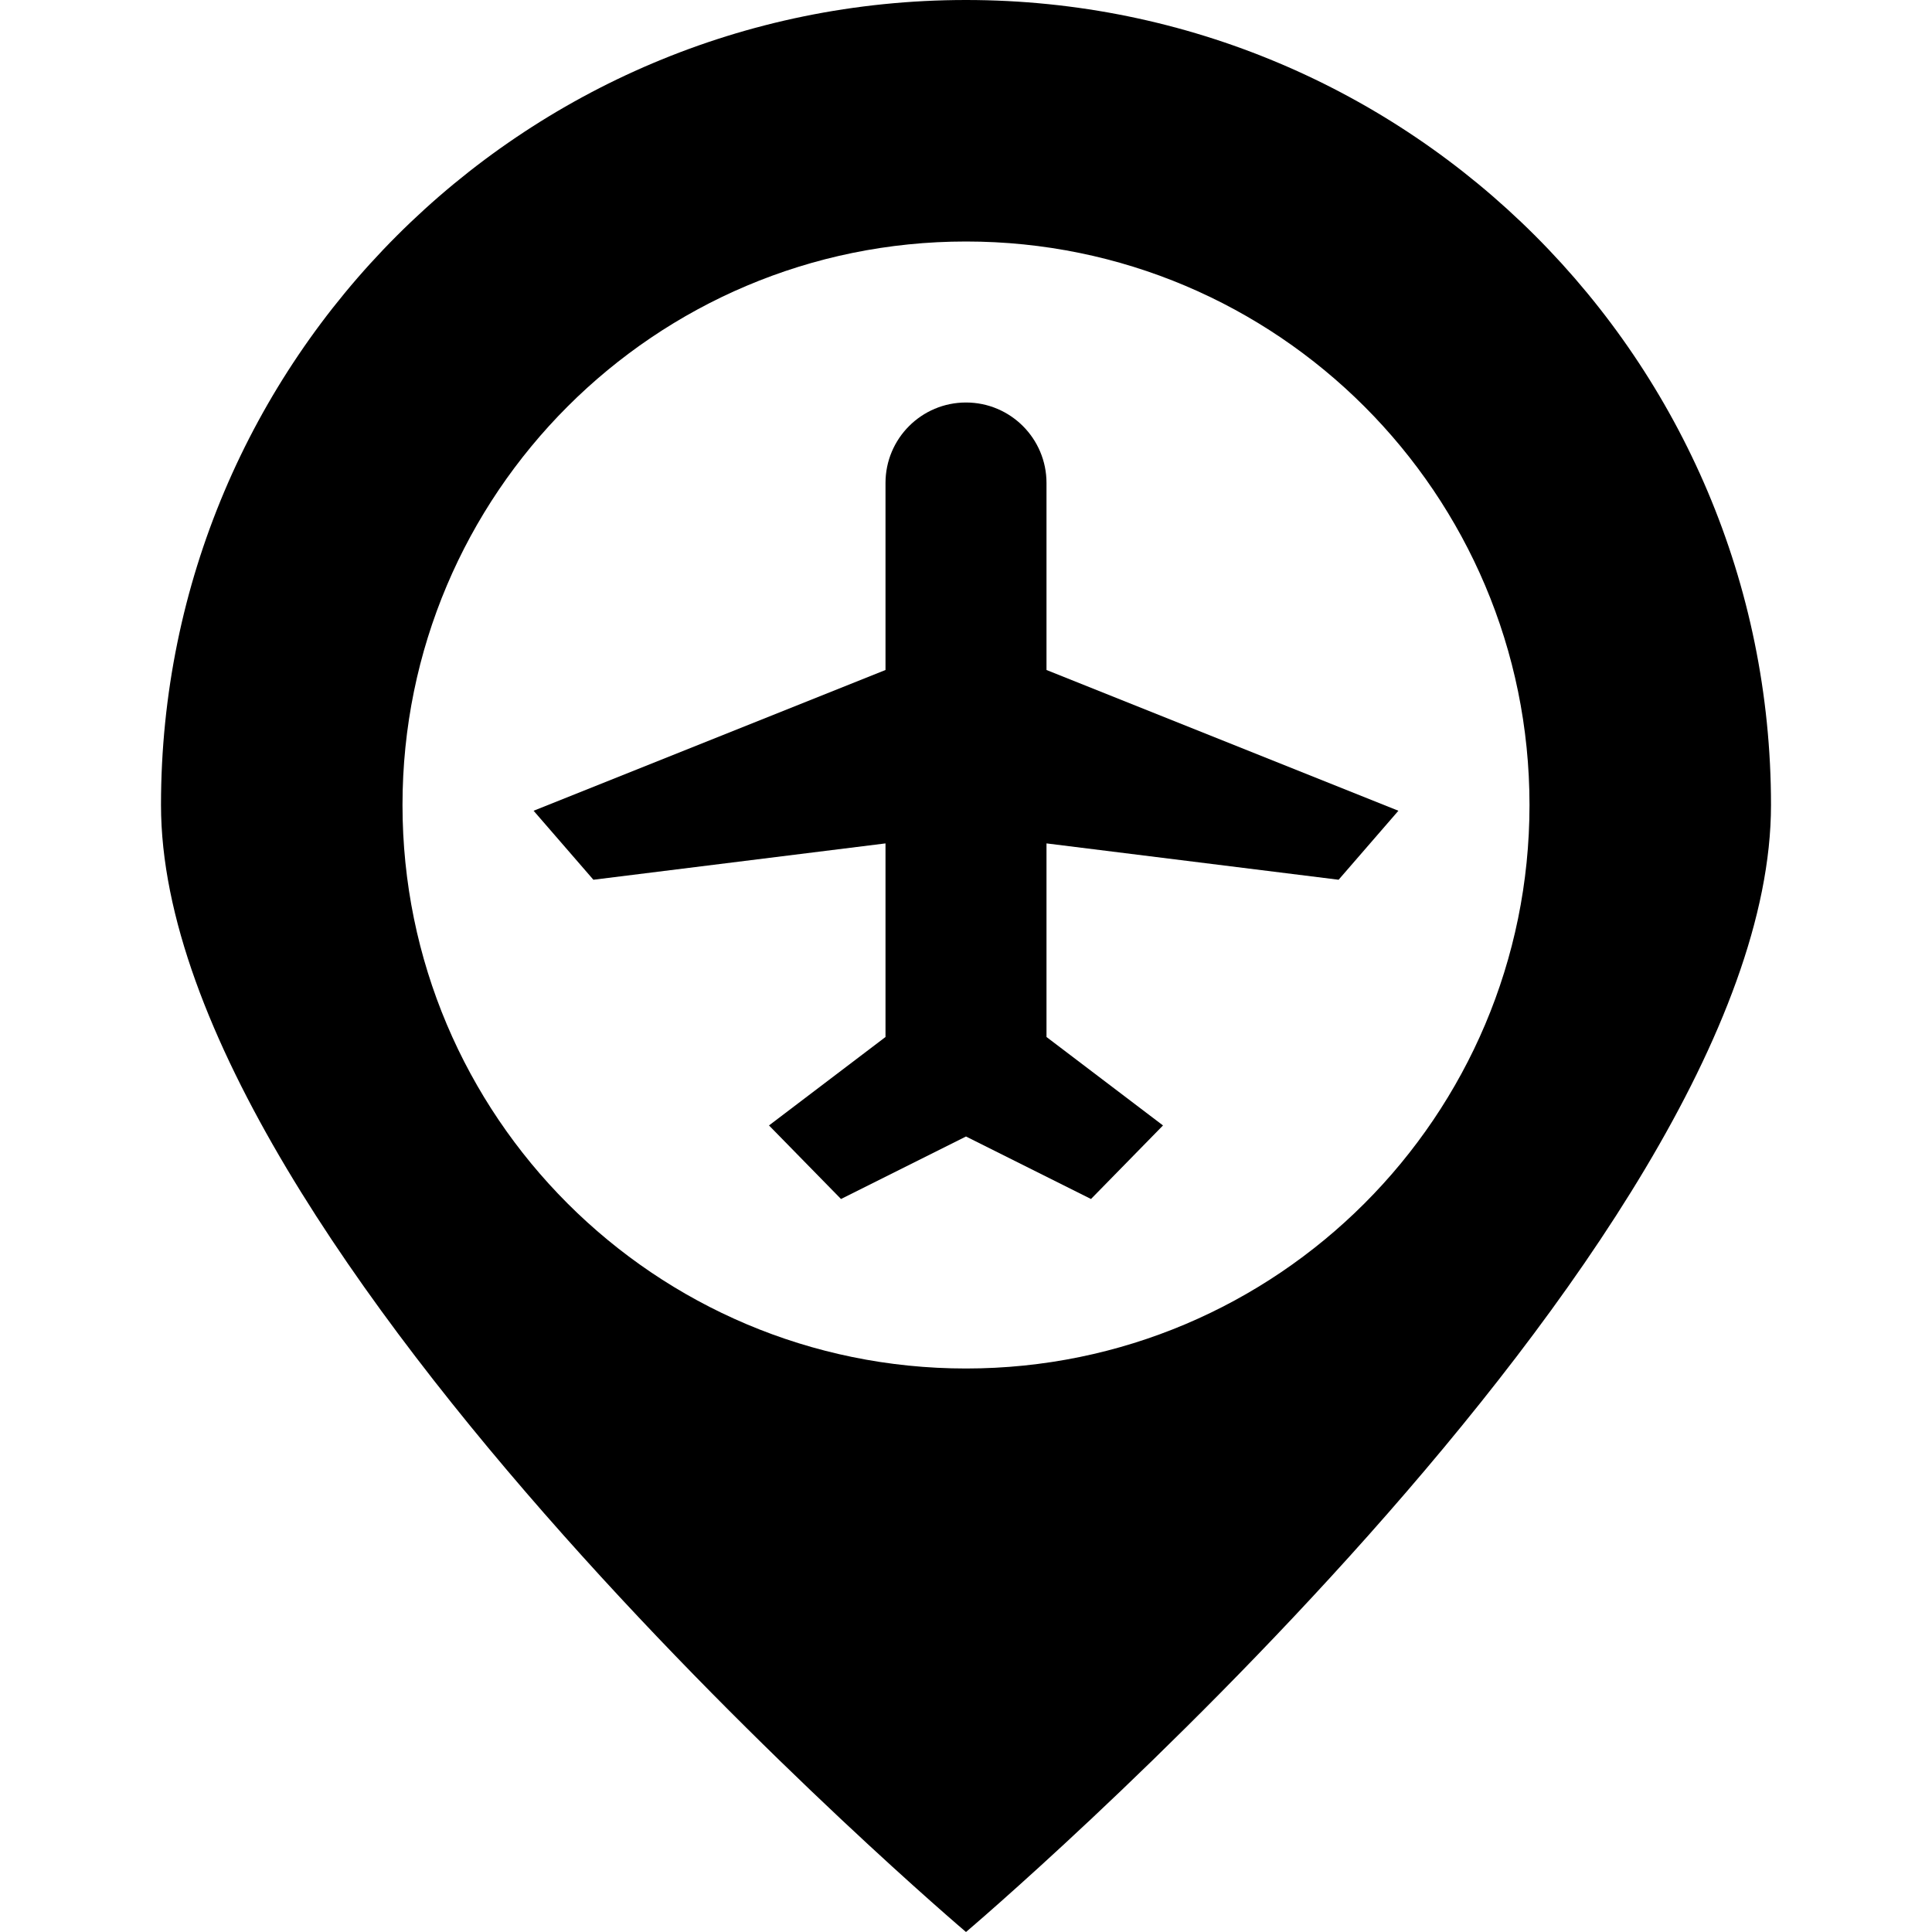
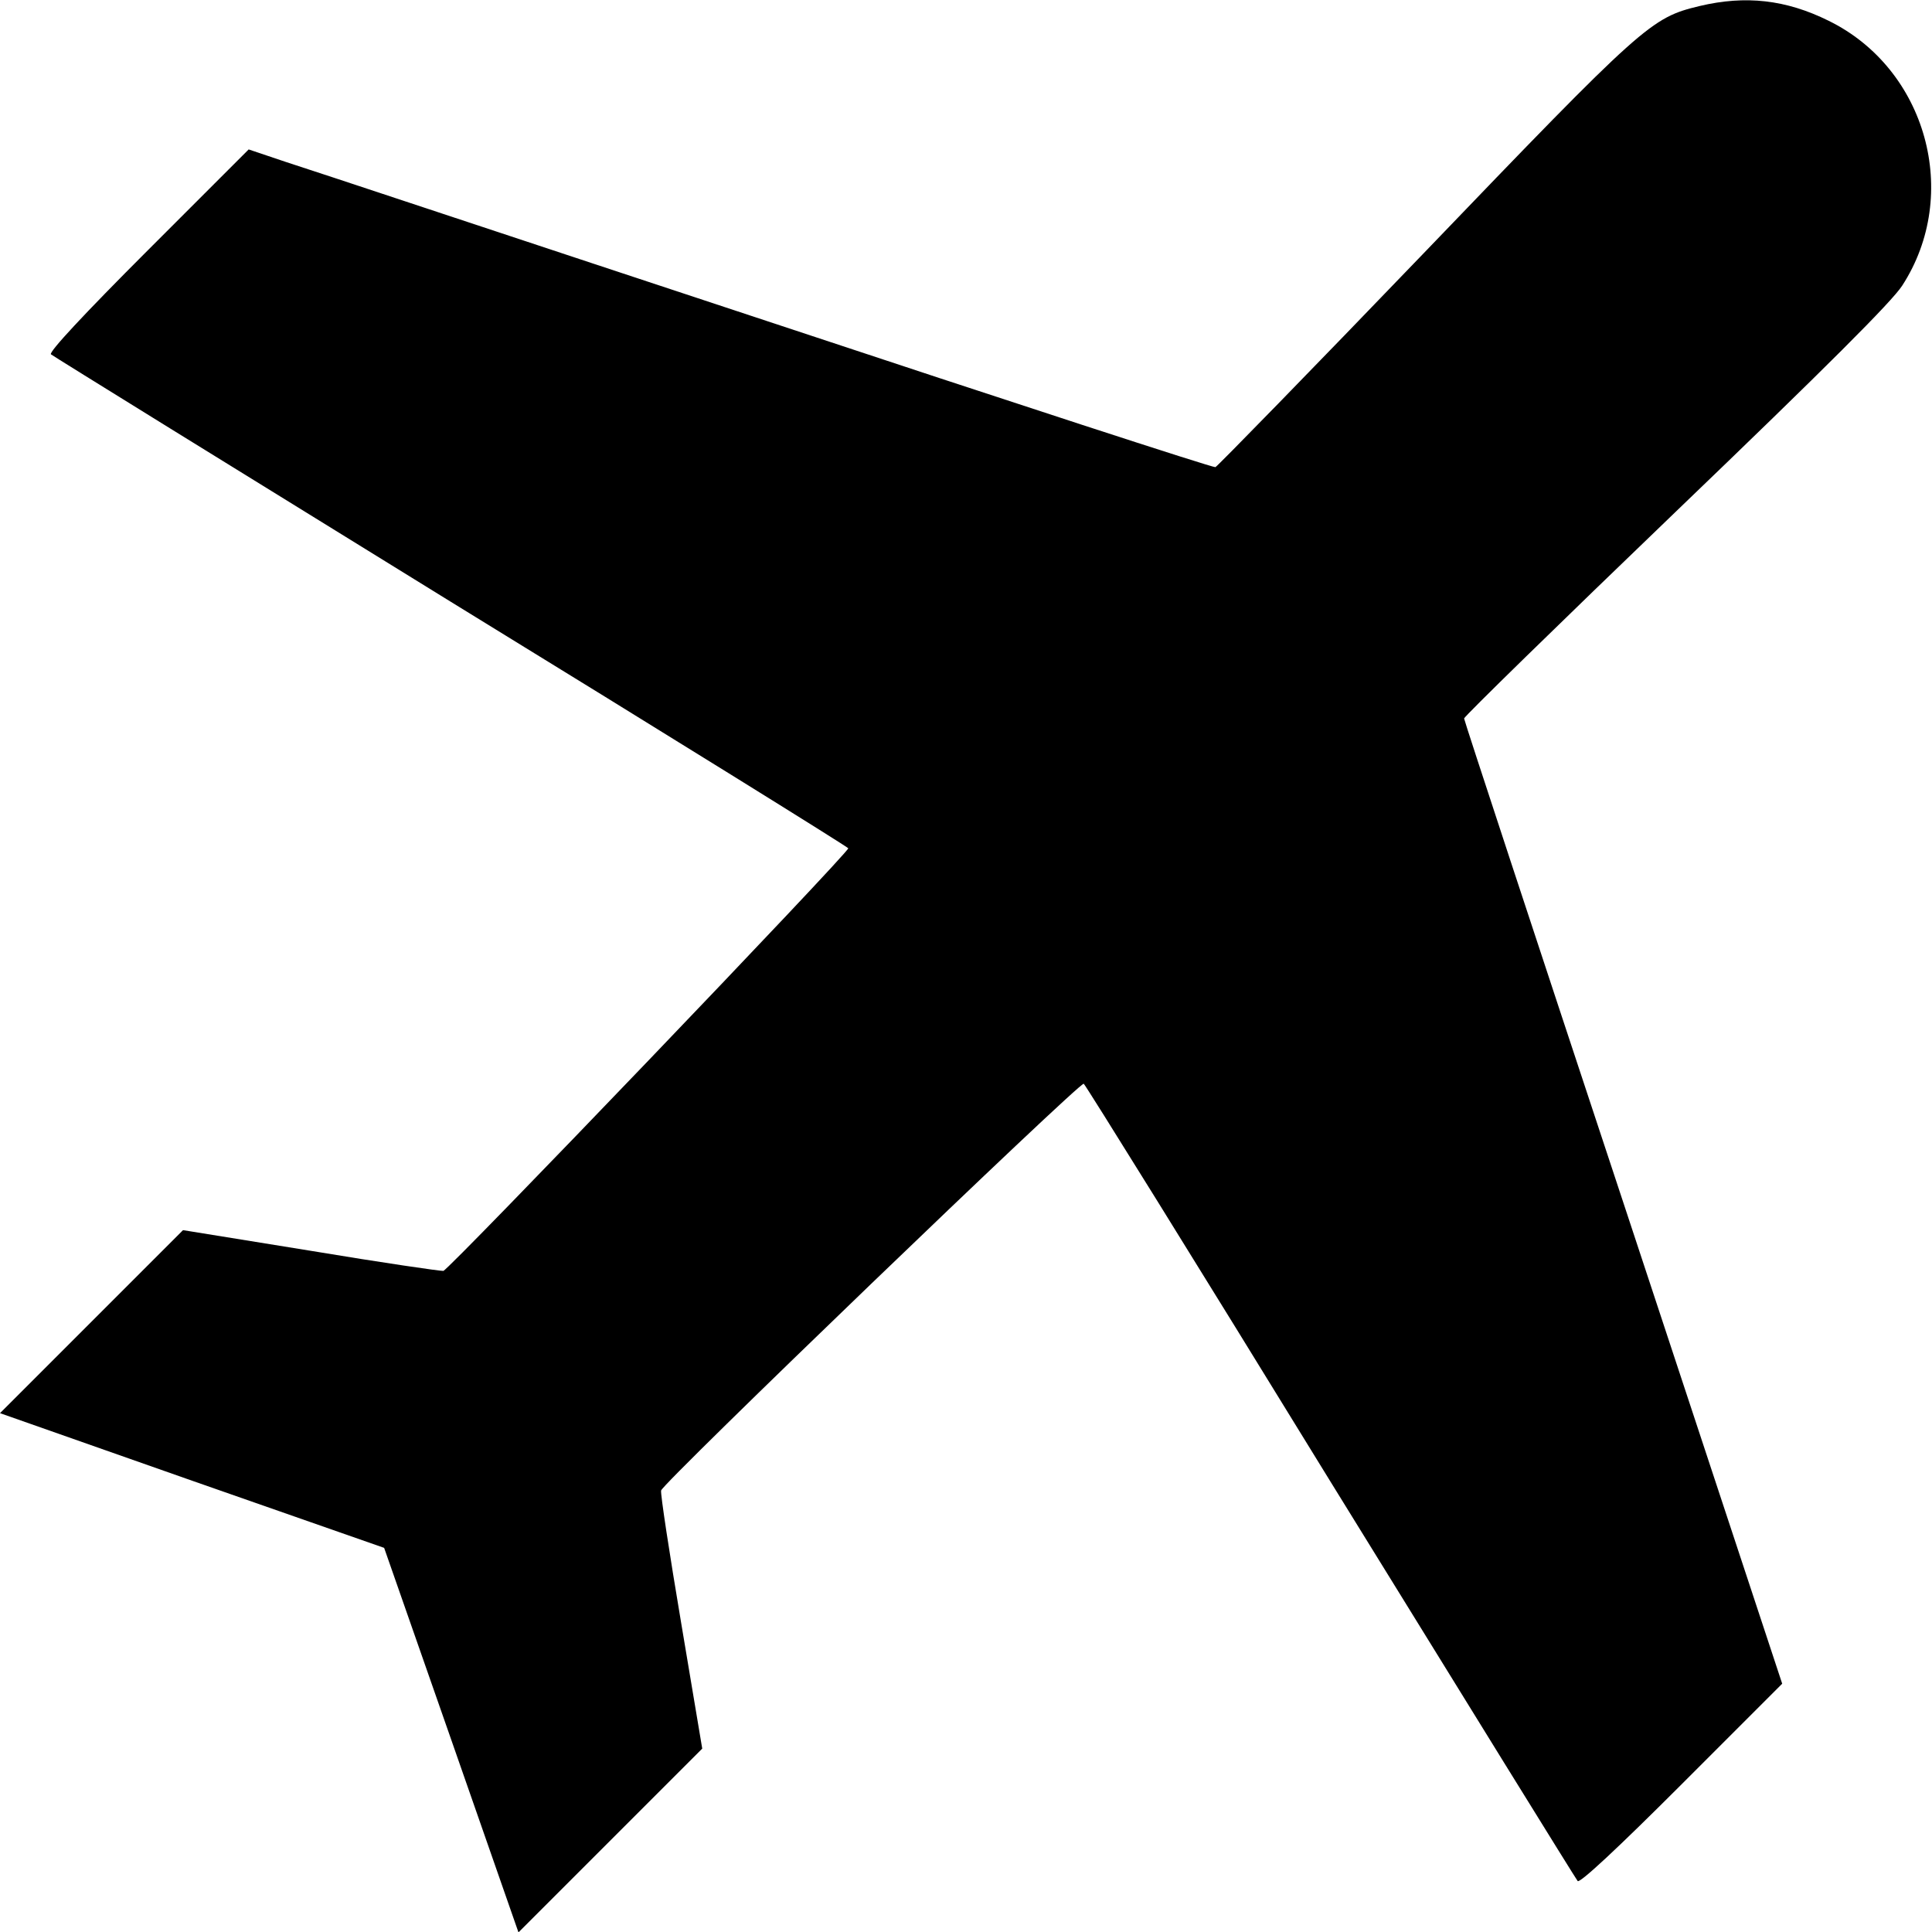
- <svg xmlns="http://www.w3.org/2000/svg" height="512" viewBox="0 0 192 192" width="512">
-   <path d="m96 0a80 80 0 0 0 -80 80c0 44.183 80 112 80 112s80-67.817 80-112a80 80 0 0 0 -80-80zm0 136a56 56 0 1 1 56-56 56 56 0 0 1 -56 56z" />
-   <path d="m104 48a8 8 0 0 0 -16 0v18.584l-34.971 13.988 5.942 6.856 29.029-3.612v19.24l-11.578 8.789 7.156 7.31 12.422-6.211 12.422 6.211 7.156-7.31-11.578-8.789v-19.24l29.029 3.612 5.942-6.856-34.971-13.988z" />
+ <svg xmlns="http://www.w3.org/2000/svg" version="1.0" viewBox="0 0 512 512" preserveAspectRatio="xMidYMid meet">
+   <g transform="translate(0,512) scale(0.1,-0.1)" fill="currentColor" stroke="none">
+     <path d="M4504 5104 c-129 -31 -147 -47 -731 -655 -298 -310 -547 -565 -552 -567 -6 -2 -540 172 -1188 387 -648 214 -1222 405 -1276 422 l-98 33 -267 -267 c-170 -170 -263 -270 -257 -276 6 -5 483 -300 1060 -656 578 -355 1051 -649 1053 -653 3 -10 -1057 -1116 -1073 -1120 -6 -1 -164 22 -350 53 l-340 55 -242 -242 -243 -243 509 -179 509 -178 178 -509 178 -510 244 244 243 243 -56 334 c-31 184 -55 341 -53 350 3 19 1108 1082 1120 1078 4 -2 298 -475 653 -1053 356 -577 651 -1054 656 -1060 6 -6 105 86 276 257 l266 266 -421 1275 c-232 701 -422 1278 -422 1283 0 5 253 252 561 548 399 383 573 557 600 599 157 242 64 575 -195 702 -113 56 -220 68 -342 39z" />
+   </g>
</svg>
